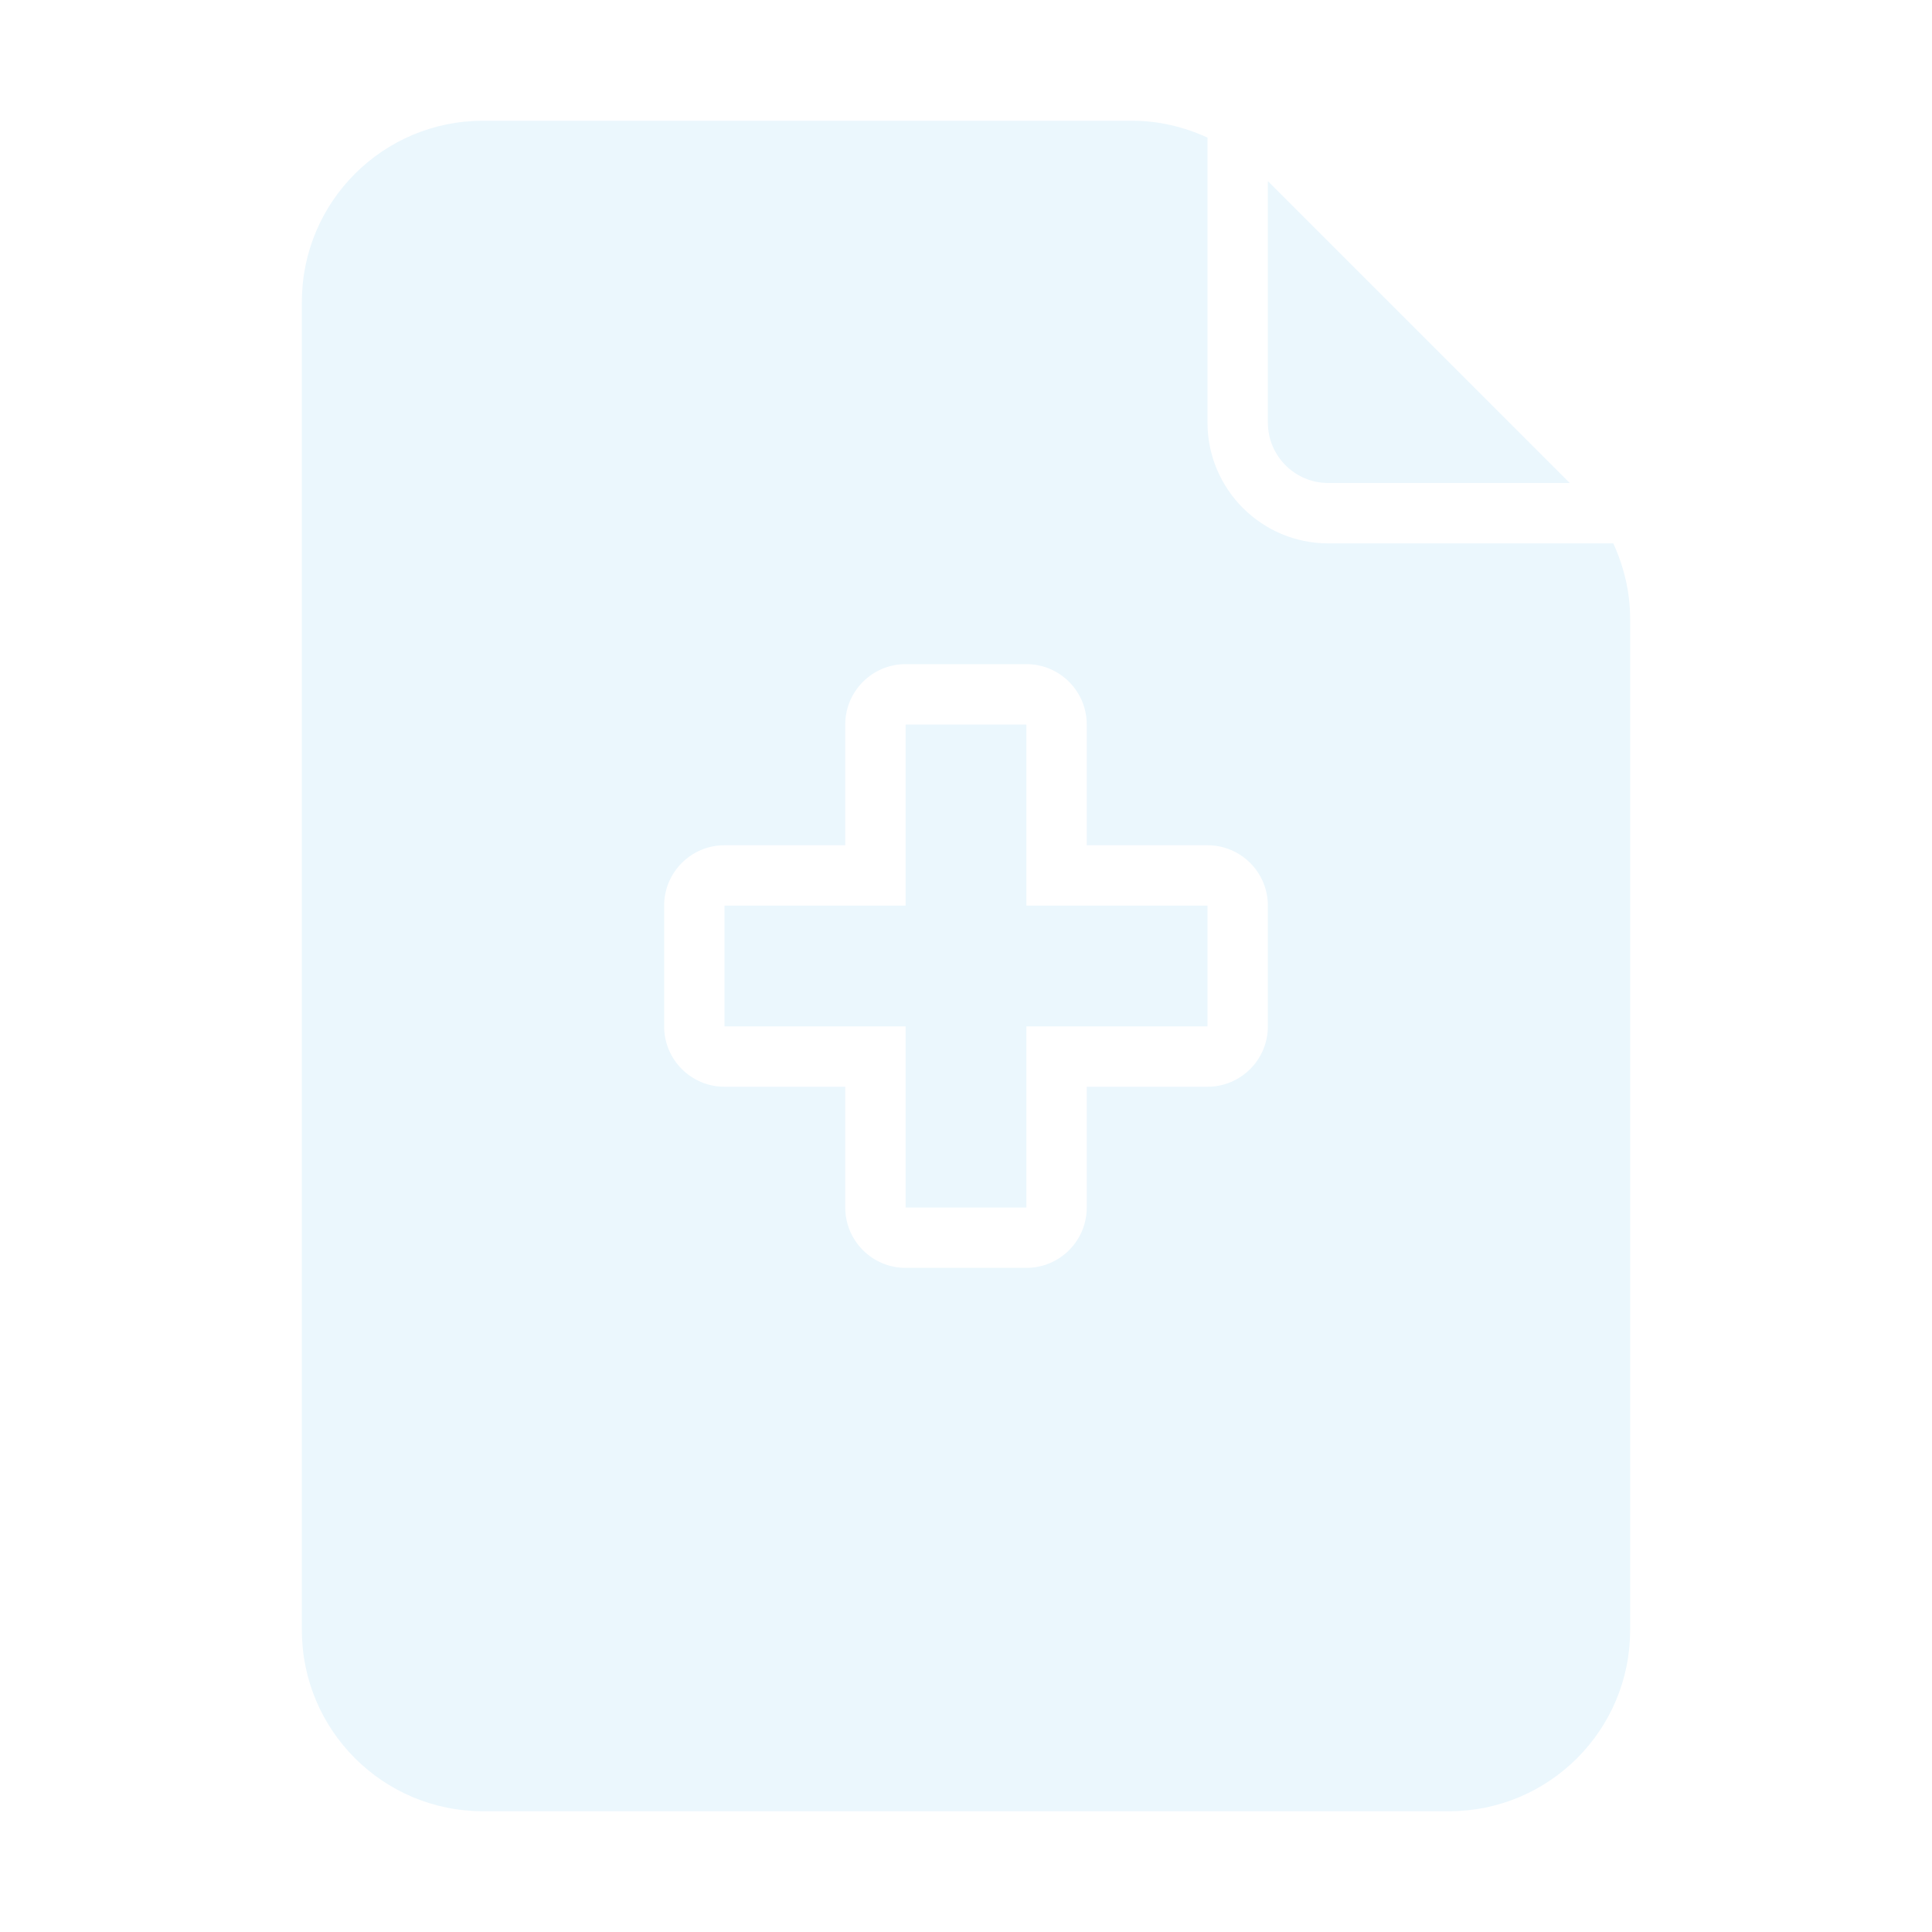
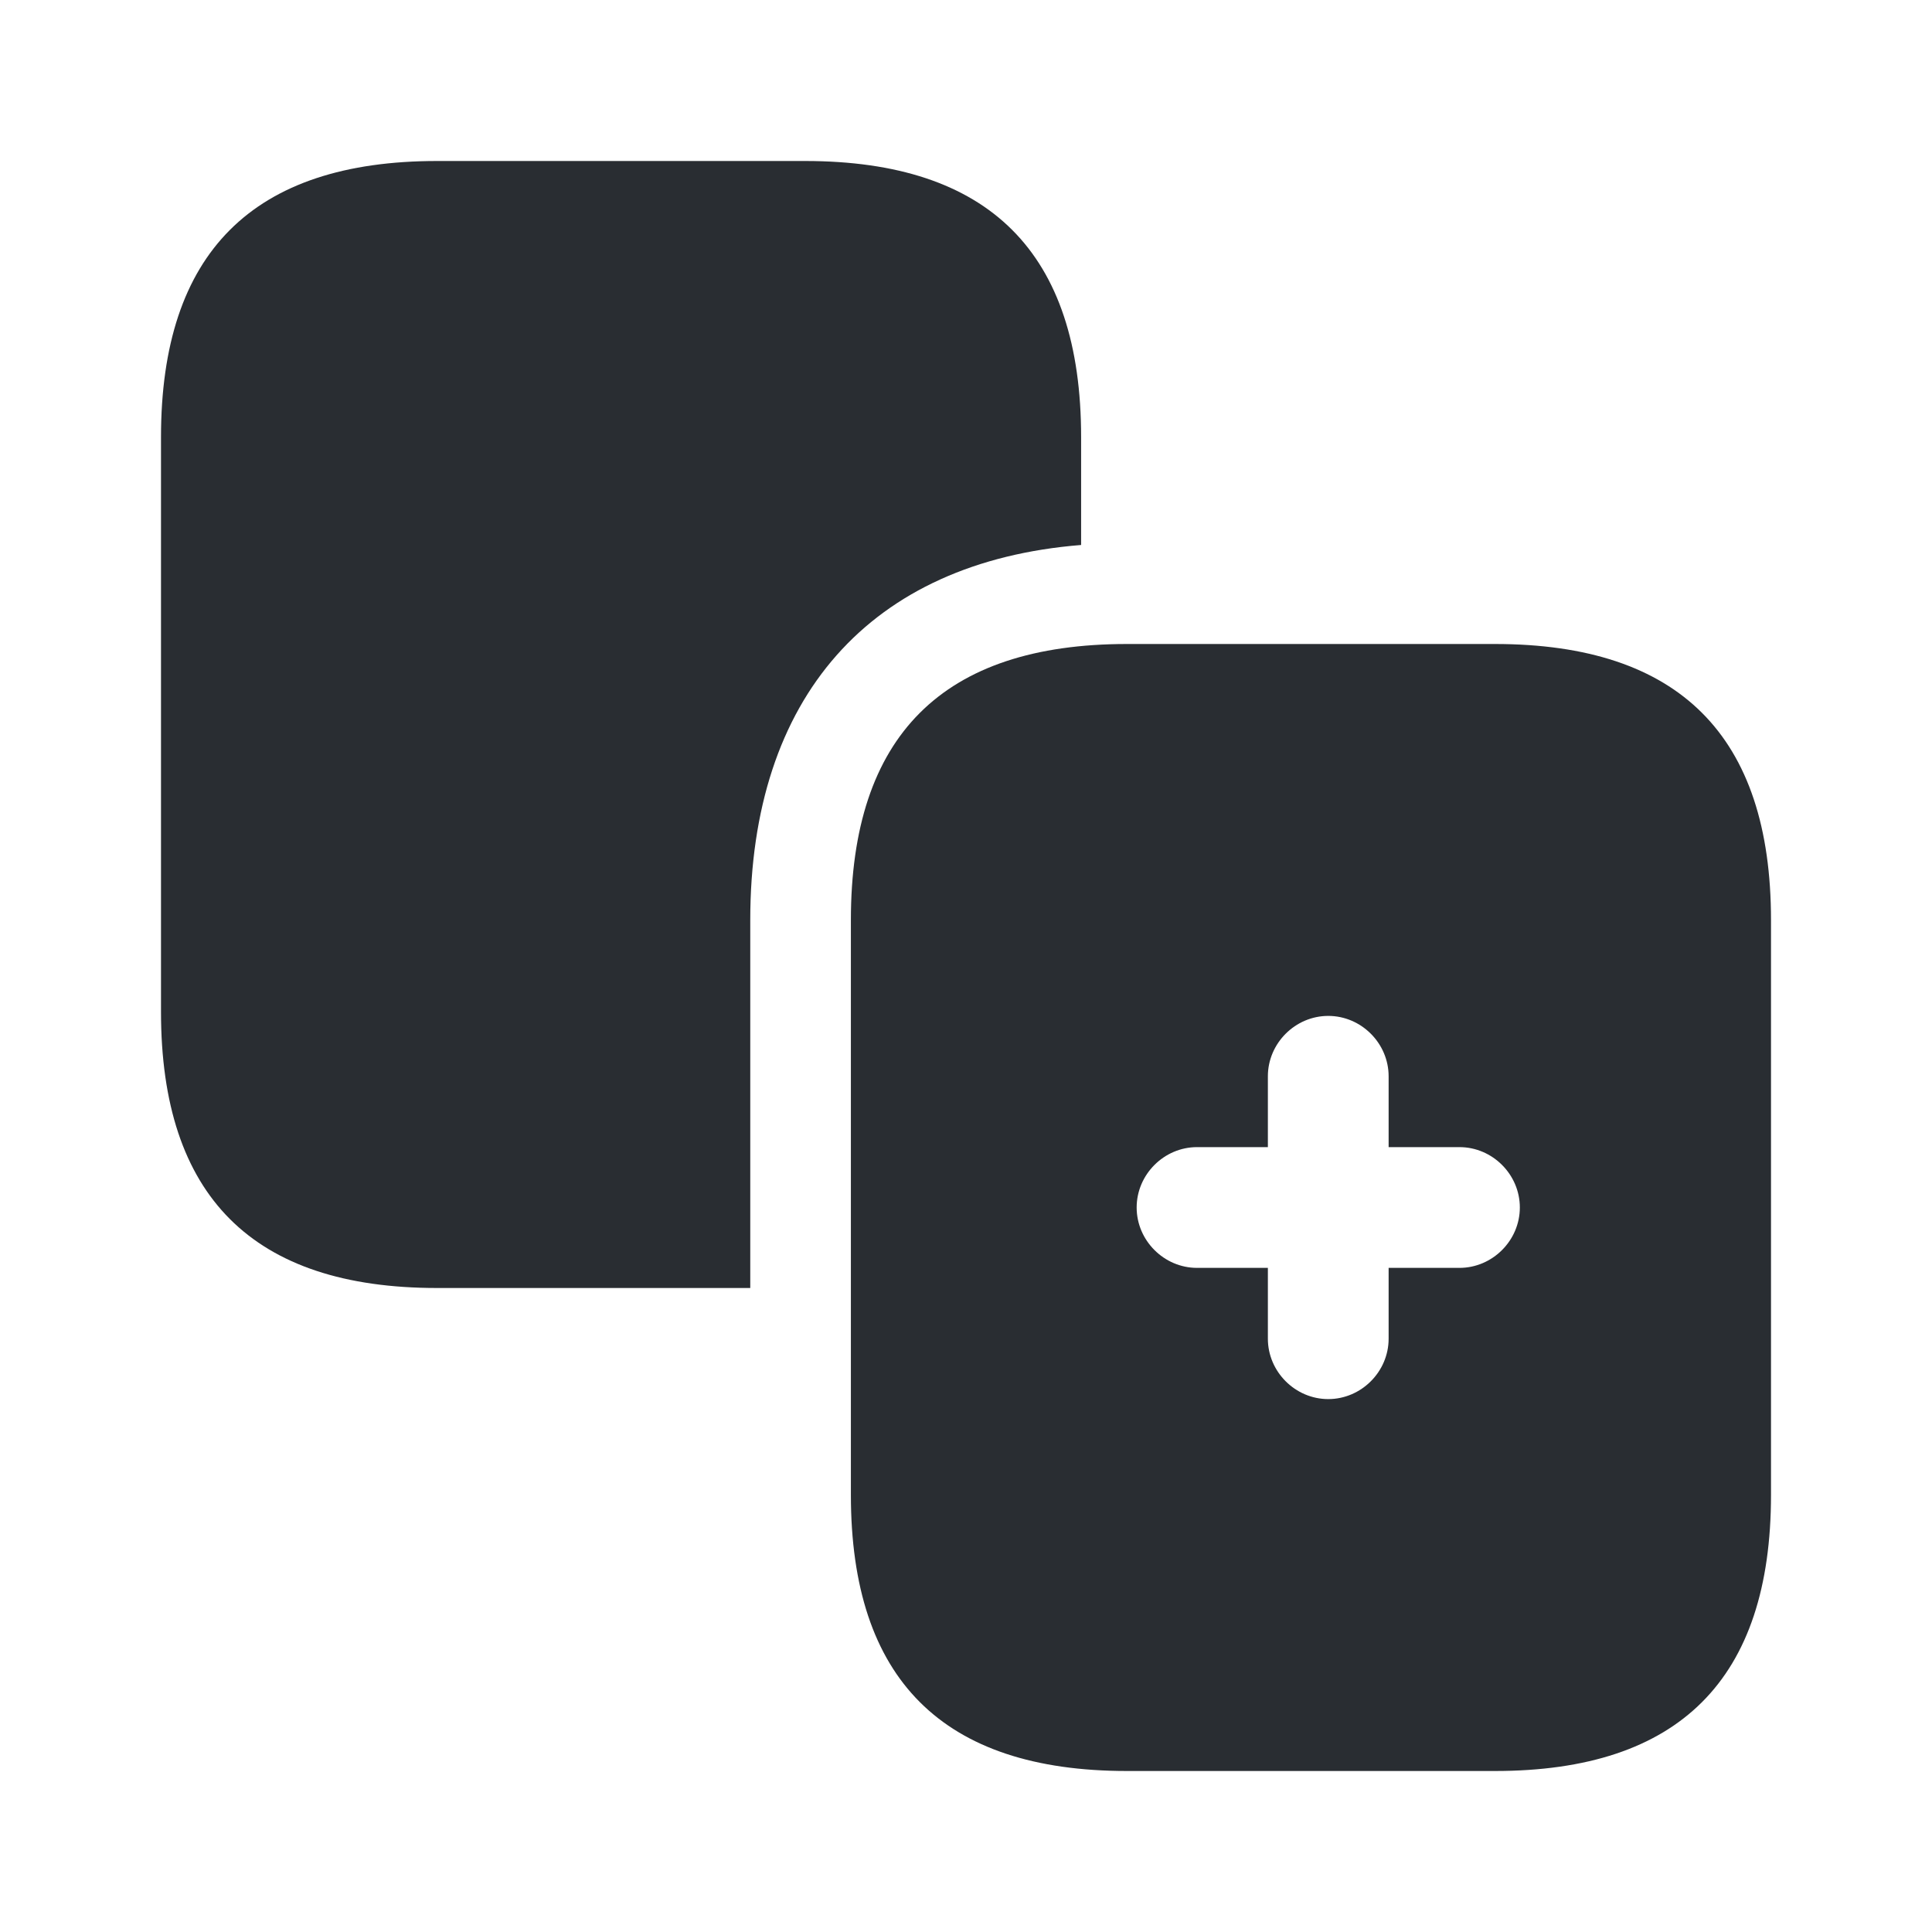
- <svg xmlns="http://www.w3.org/2000/svg" version="1.1" id="Uploaded to svgrepo.com" width="800px" height="800px" viewBox="0 0 32 32" xml:space="preserve" fill="#000000">
-   <g id="SVGRepo_bgCarrier" stroke-width="0" />
-   <g id="SVGRepo_tracerCarrier" stroke-linecap="round" stroke-linejoin="round" />
-   <g id="SVGRepo_iconCarrier">
-     <style type="text/css"> .stone_een{fill:#ebf7fd;} </style>
-     <path class="stone_een" d="M17,15h3v2h-3v3h-2v-3h-3v-2h3v-3h2V15z M27,10.243V27c0,1.657-1.343,3-3,3H8c-1.657,0-3-1.343-3-3V5 c0-1.657,1.343-3,3-3h10.757C19.192,2,19.612,2.102,20,2.279V7c0,1.103,0.897,2,2,2h4.721C26.898,9.388,27,9.808,27,10.243z M21,15 c0-0.552-0.448-1-1-1h-2v-2c0-0.552-0.448-1-1-1h-2c-0.552,0-1,0.448-1,1v2h-2c-0.552,0-1,0.448-1,1v2c0,0.552,0.448,1,1,1h2v2 c0,0.552,0.448,1,1,1h2c0.552,0,1-0.448,1-1v-2h2c0.552,0,1-0.448,1-1V15z M22,8h4l-5-5v4C21,7.552,21.448,8,22,8z" />
-   </g>
+ <svg xmlns="http://www.w3.org/2000/svg" width="800px" height="800px" viewBox="0 0 24 24" fill="none">
+   <path d="M13.43 5.43V6.77C10.81 6.98 9.32 8.66 9.32 11.43V16H5.43C3.14 16 2 14.86 2 12.57V5.43C2 3.14 3.14 2 5.43 2H10C12.29 2 13.43 3.14 13.43 5.43Z" fill="#292D32" />
+   <path d="M18.57 8H14C11.71 8 10.57 9.14 10.57 11.43V18.57C10.57 20.86 11.71 22 14 22H18.57C20.86 22 22 20.86 22 18.57V11.43C22 9.14 20.86 8 18.57 8ZM18.13 15.75H17.25V16.63C17.25 17.04 16.91 17.38 16.5 17.38C16.09 17.38 15.75 17.04 15.75 16.63V15.75H14.87C14.46 15.75 14.12 15.41 14.12 15C14.12 14.59 14.46 14.25 14.87 14.25H15.75V13.37C15.75 12.96 16.09 12.62 16.5 12.62C16.91 12.62 17.25 12.96 17.25 13.37V14.25H18.13C18.54 14.25 18.88 14.59 18.88 15C18.88 15.41 18.54 15.75 18.13 15.75Z" fill="#292D32" />
</svg>
